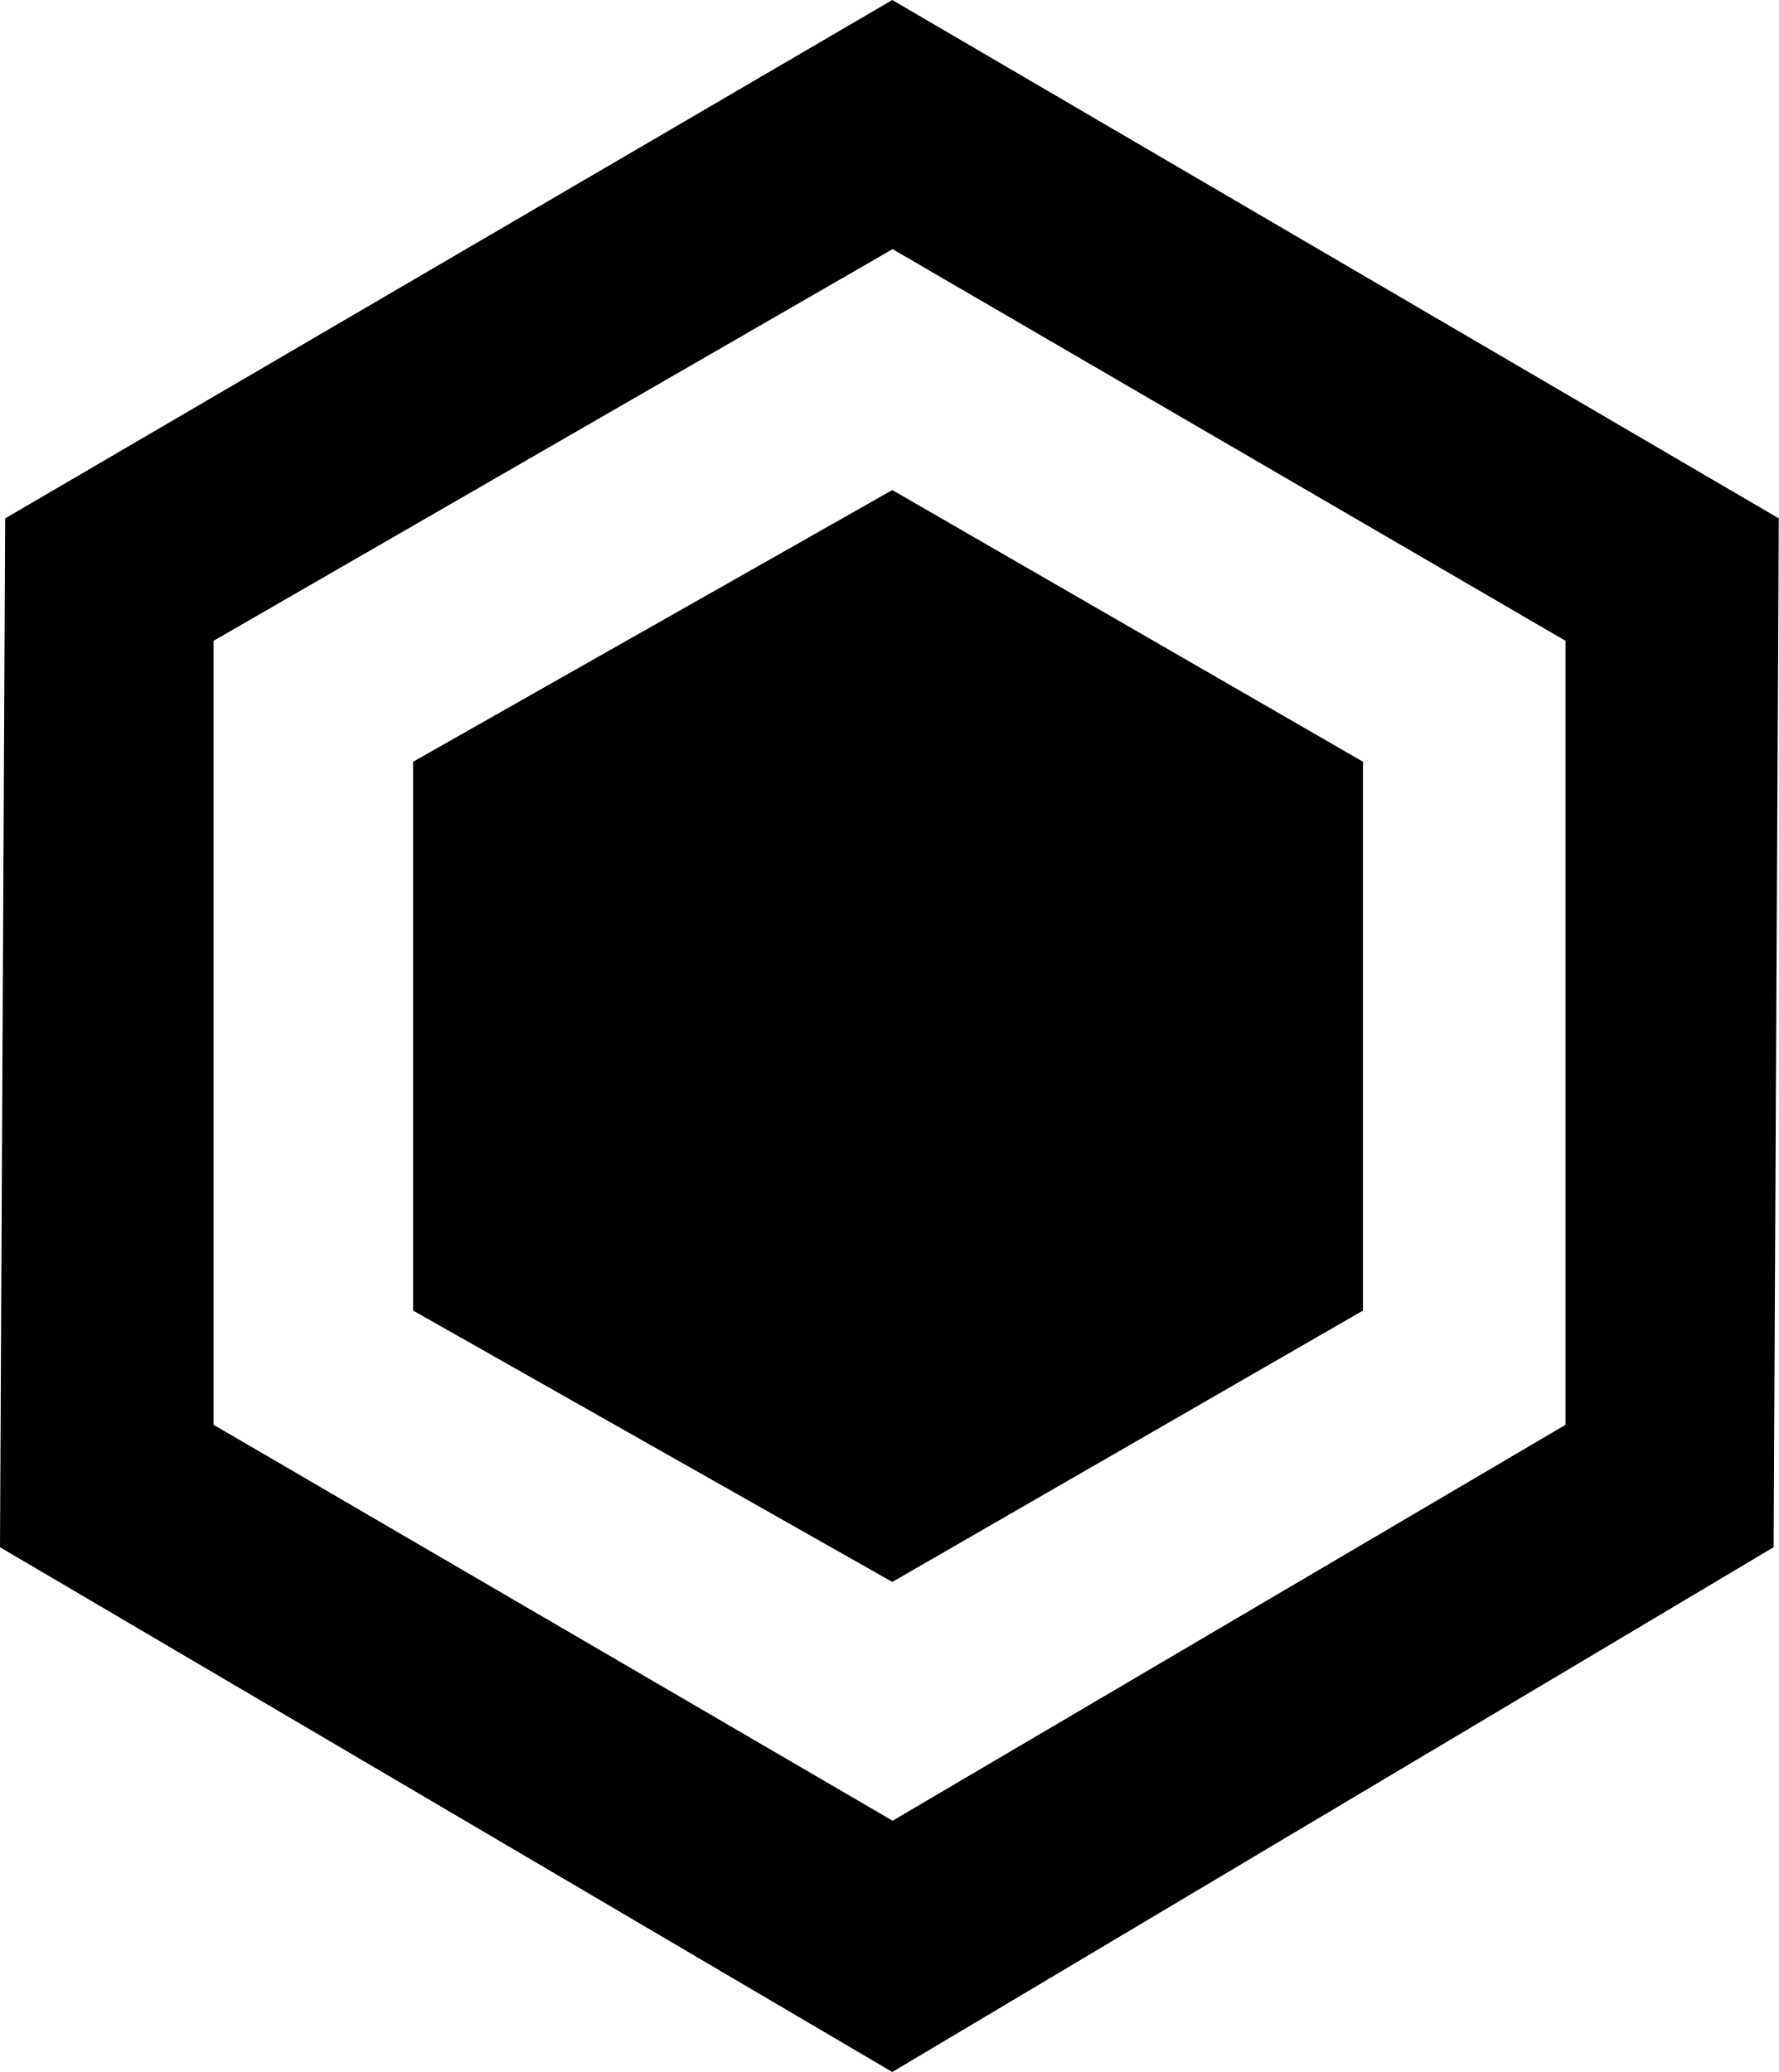
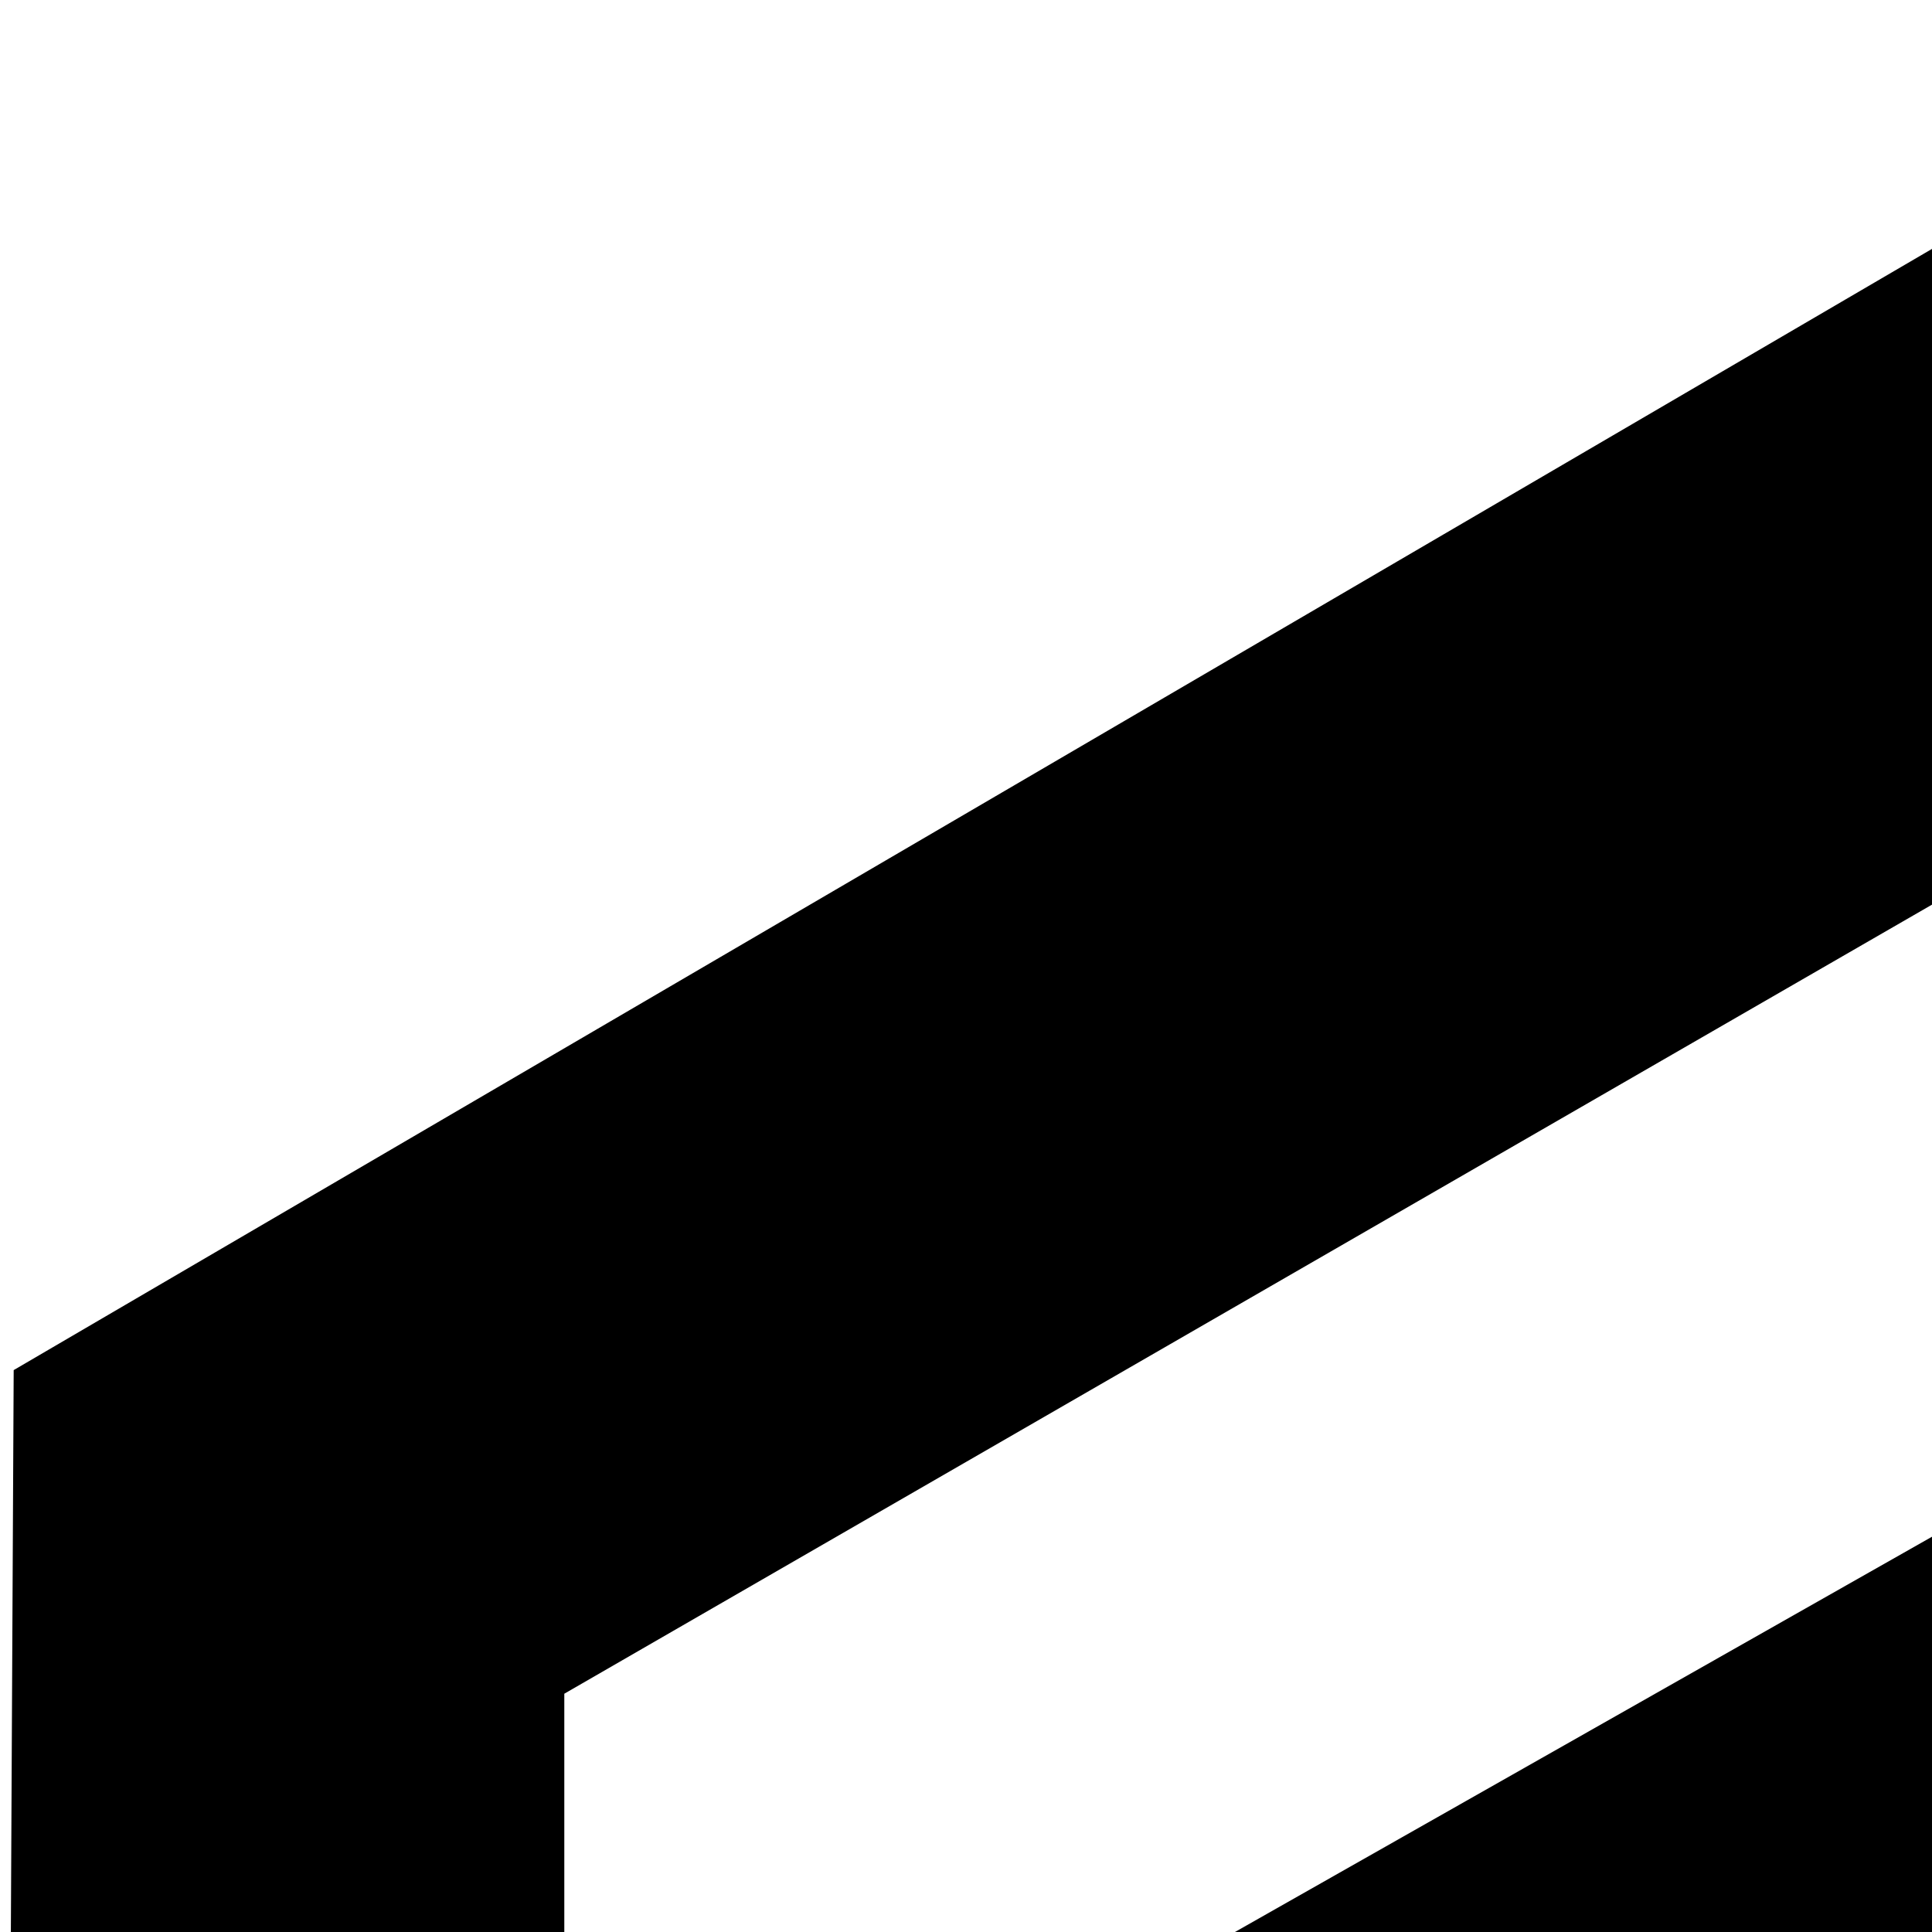
- <svg xmlns="http://www.w3.org/2000/svg" id="_图层_2" data-name="图层 2" viewBox="0 0 58.39 68.03">
+ <svg xmlns="http://www.w3.org/2000/svg" id="_图层_2" data-name="图层 2" viewBox="0 0 24 24">
  <g id="_图层_1-2" data-name="图层 1">
    <g>
      <path d="M58.39,17.02l-.17,33.78-28.93,17.23L0,50.8.17,17.02,29.29,0l29.1,17.02ZM51.39,21.04l-22.09-12.86L7.01,21.04v25.74l22.29,13,22.09-13v-25.74Z" />
      <polygon points="29.29 16.09 44.74 25.01 44.74 43.03 29.29 51.94 13.56 43.03 13.56 25.01 29.29 16.09" />
    </g>
  </g>
</svg>
